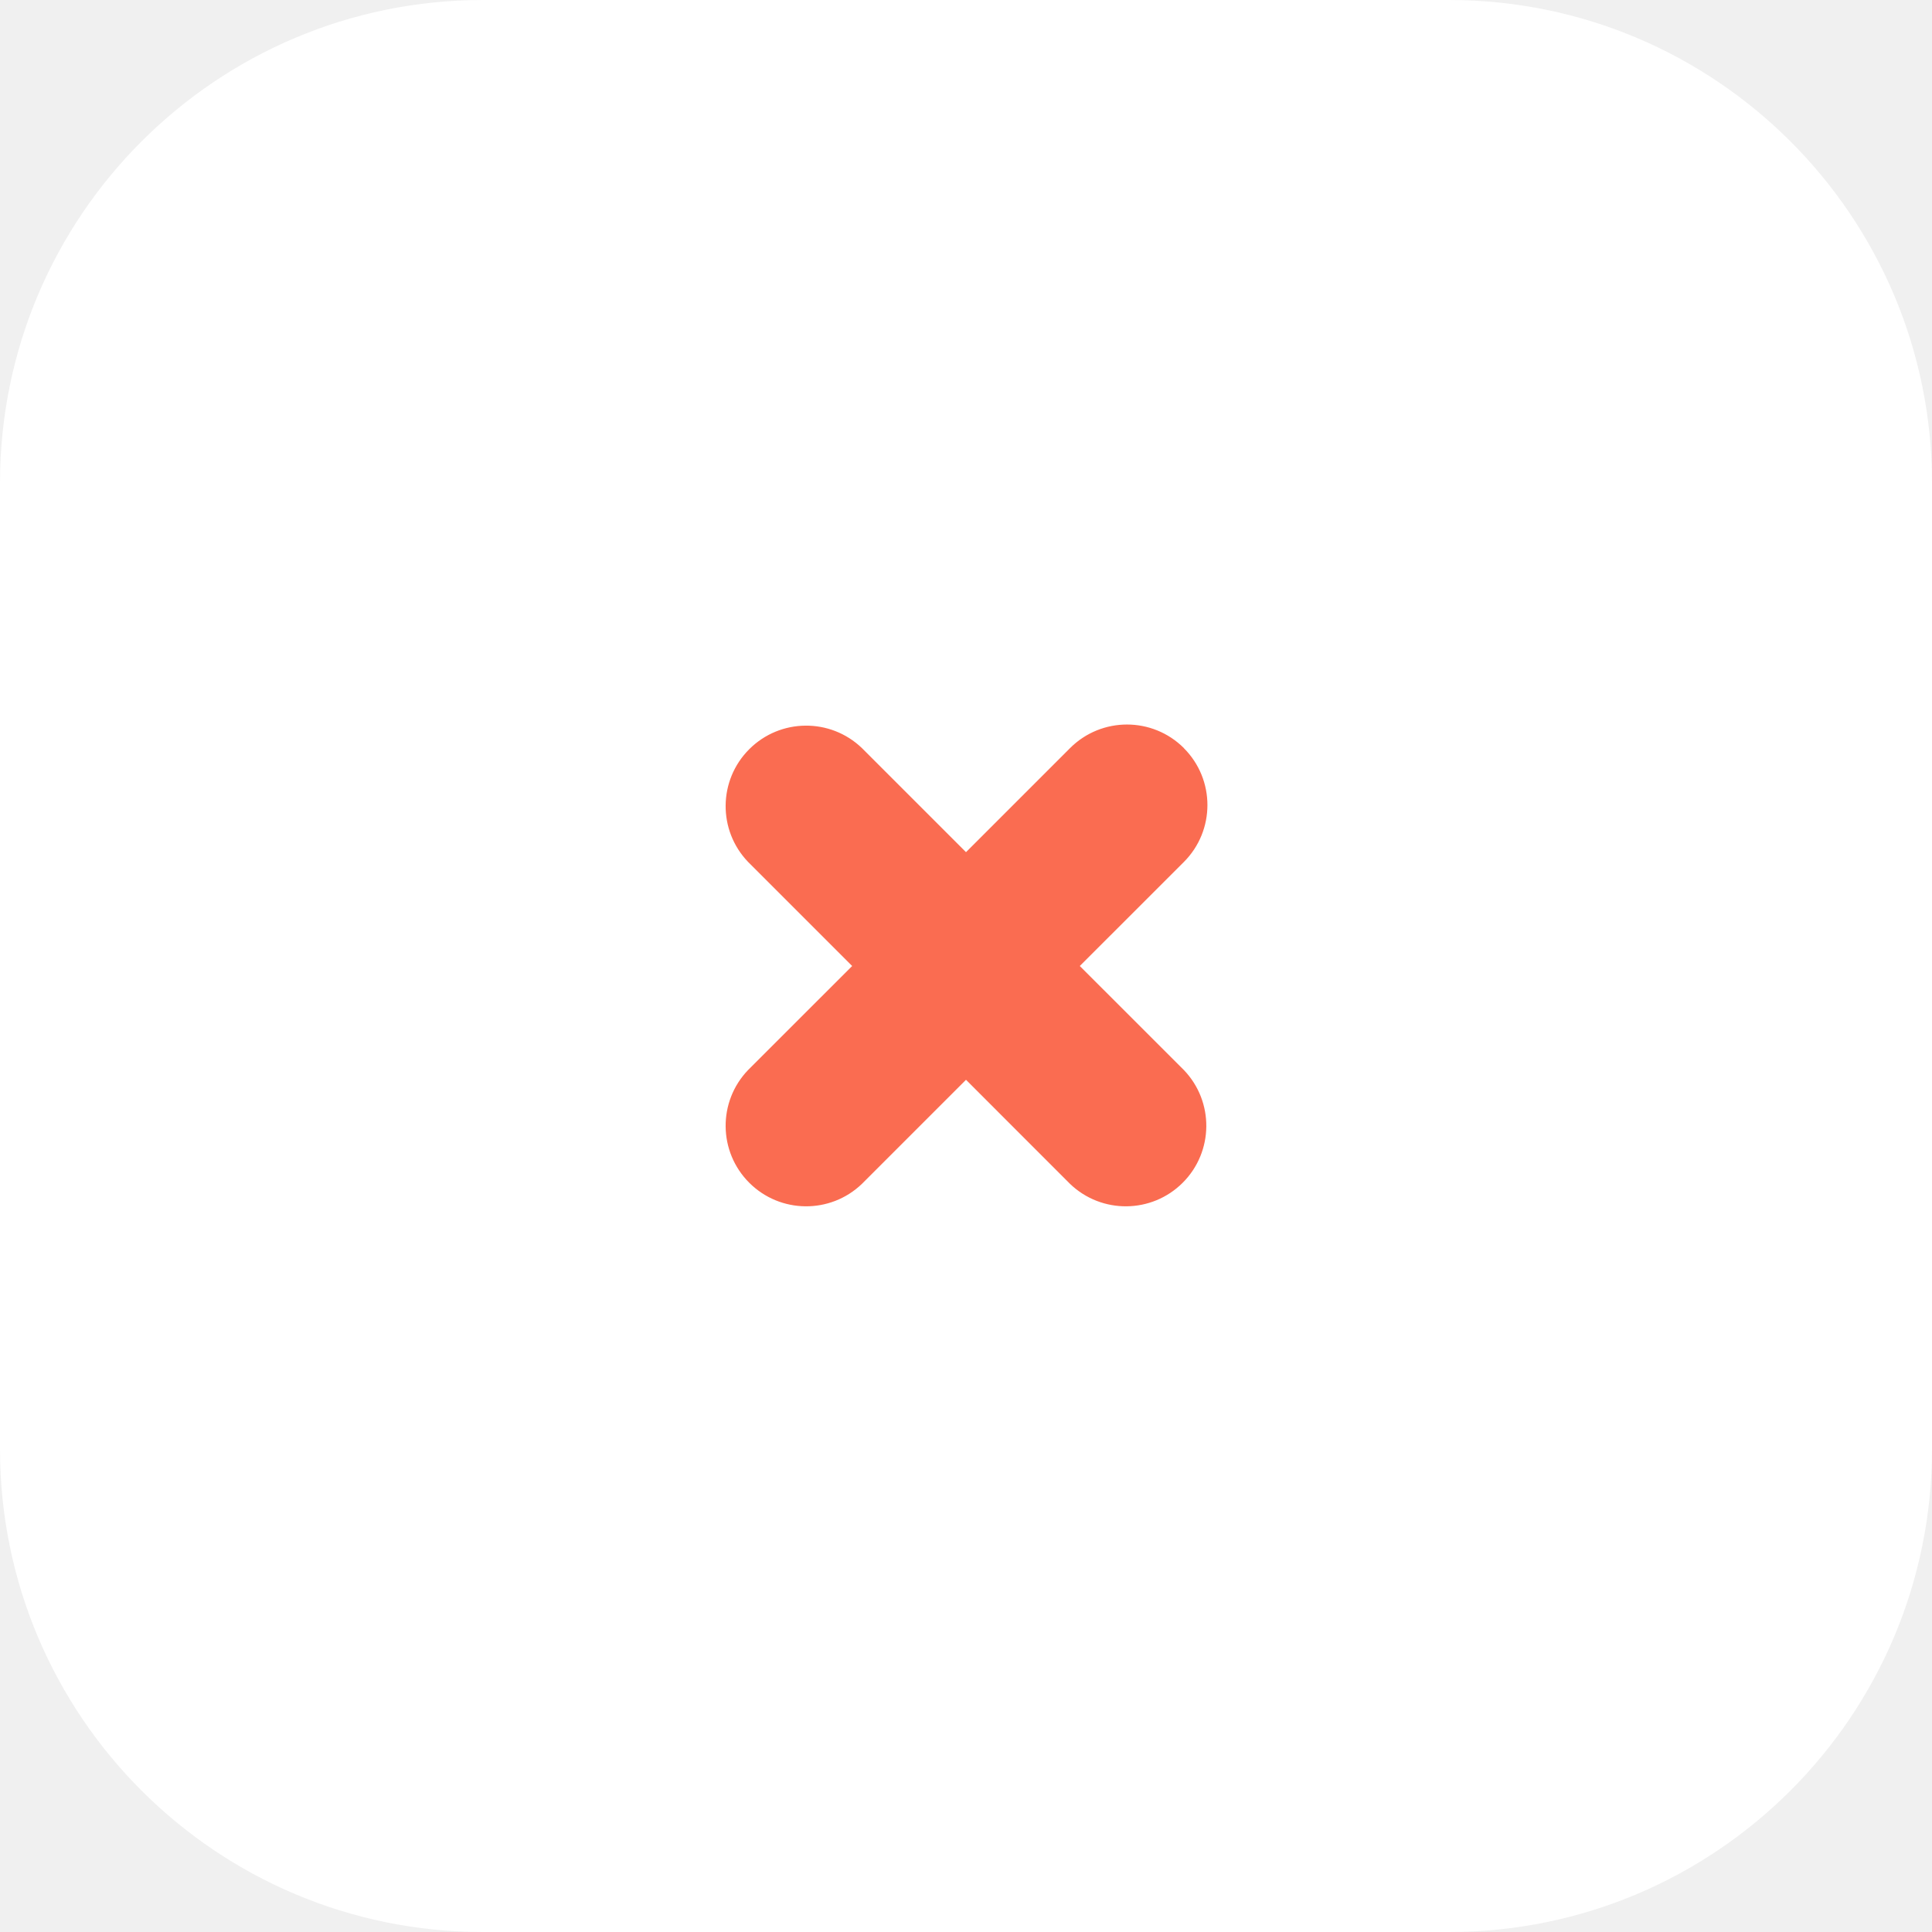
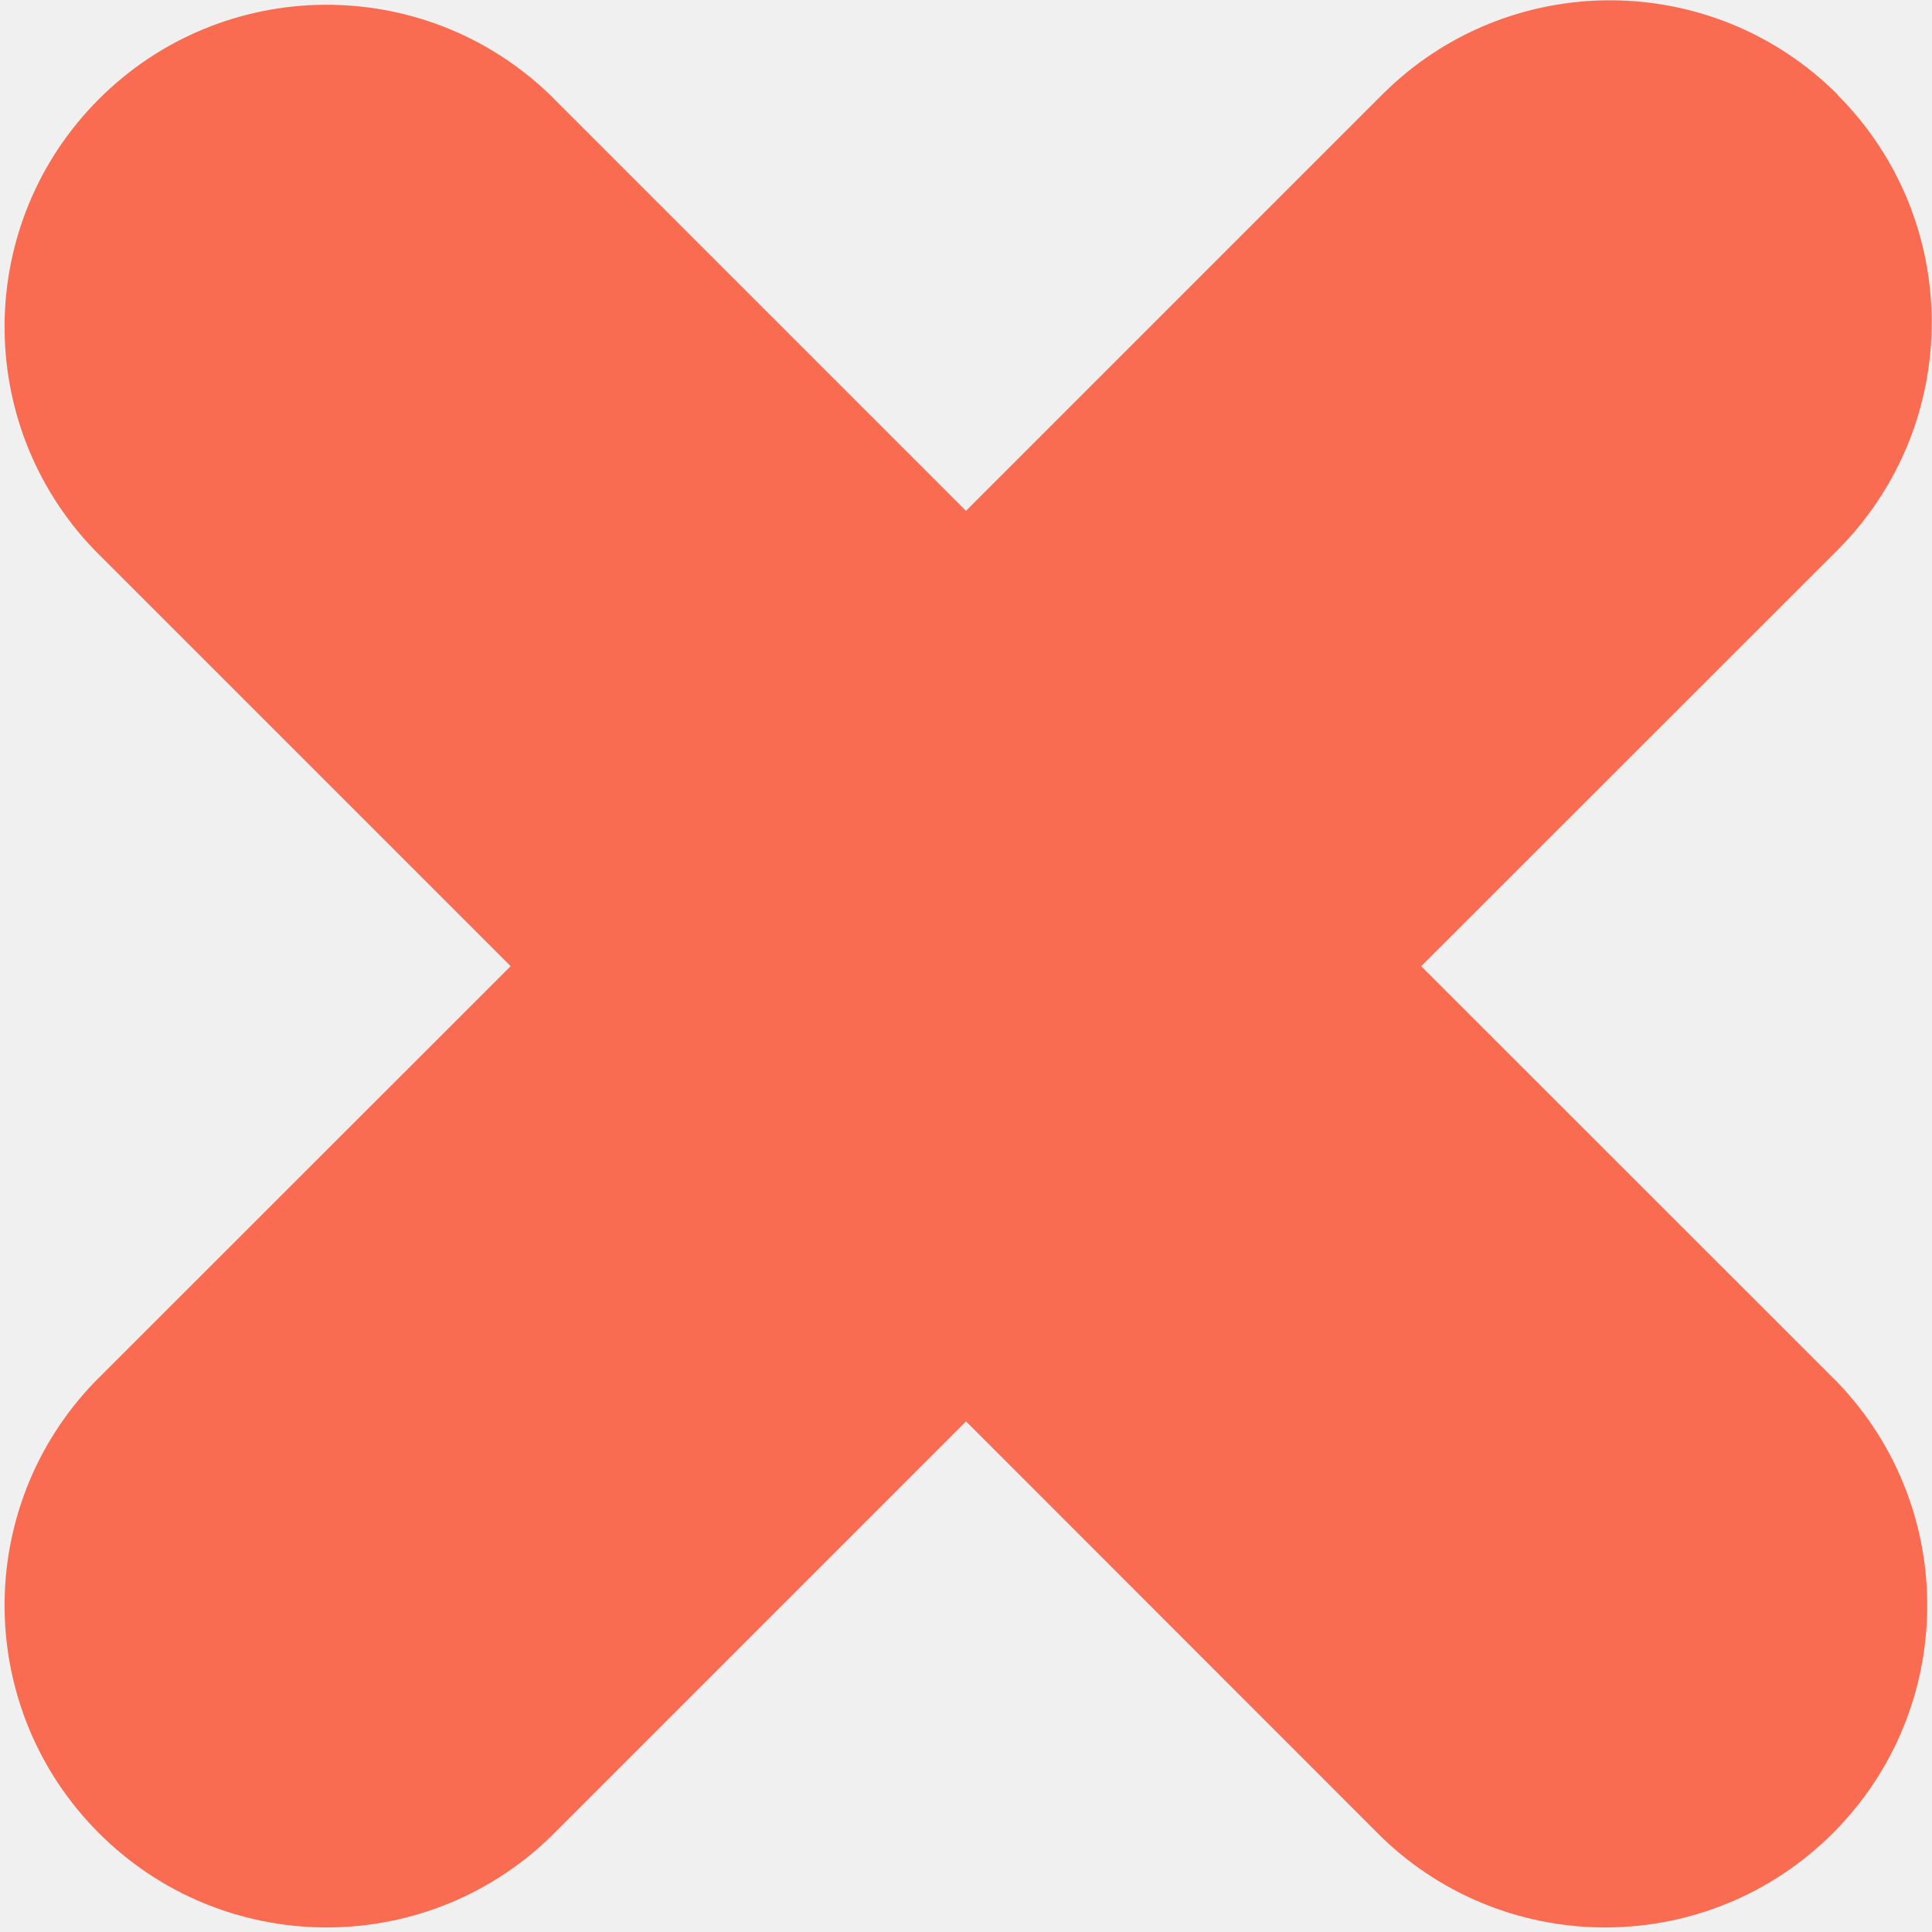
- <svg xmlns="http://www.w3.org/2000/svg" width="40" height="40" viewBox="0 0 40 40">
-   <g id="Group_42032" data-name="Group 42032" transform="translate(-300 -35)">
-     <rect id="Rectangle_12296" data-name="Rectangle 12296" width="40" height="40" rx="10" transform="translate(300 35)" fill="#fff" />
-     <path id="Path_54980" data-name="Path 54980" d="M17.011,7.988a1.667,1.667,0,0,0-2.356,0h0L12.5,10.143,10.345,7.988a1.667,1.667,0,0,0-2.357,2.357L10.143,12.5,7.988,14.654a1.667,1.667,0,0,0,2.357,2.357h0L12.5,14.856l2.154,2.155a1.667,1.667,0,0,0,2.357-2.357L14.856,12.5l2.155-2.154a1.667,1.667,0,0,0,0-2.356Z" transform="translate(307.5 42.5)" fill="#fa6c51" />
-   </g>
+ <svg xmlns="http://www.w3.org/2000/svg" width="10" height="10" viewBox="0 0 10 10">
+   <path id="Path_305820" data-name="Path 305820" d="M17.011,7.988a1.667,1.667,0,0,0-2.356,0h0L12.5,10.143,10.345,7.988a1.667,1.667,0,0,0-2.357,2.357L10.143,12.5,7.988,14.654a1.667,1.667,0,0,0,2.357,2.357h0L12.5,14.856l2.154,2.155a1.667,1.667,0,0,0,2.357-2.357L14.856,12.5l2.155-2.154a1.667,1.667,0,0,0,0-2.356Z" transform="translate(-7.5 -7.499)" fill="#fa6c51" />
</svg>
